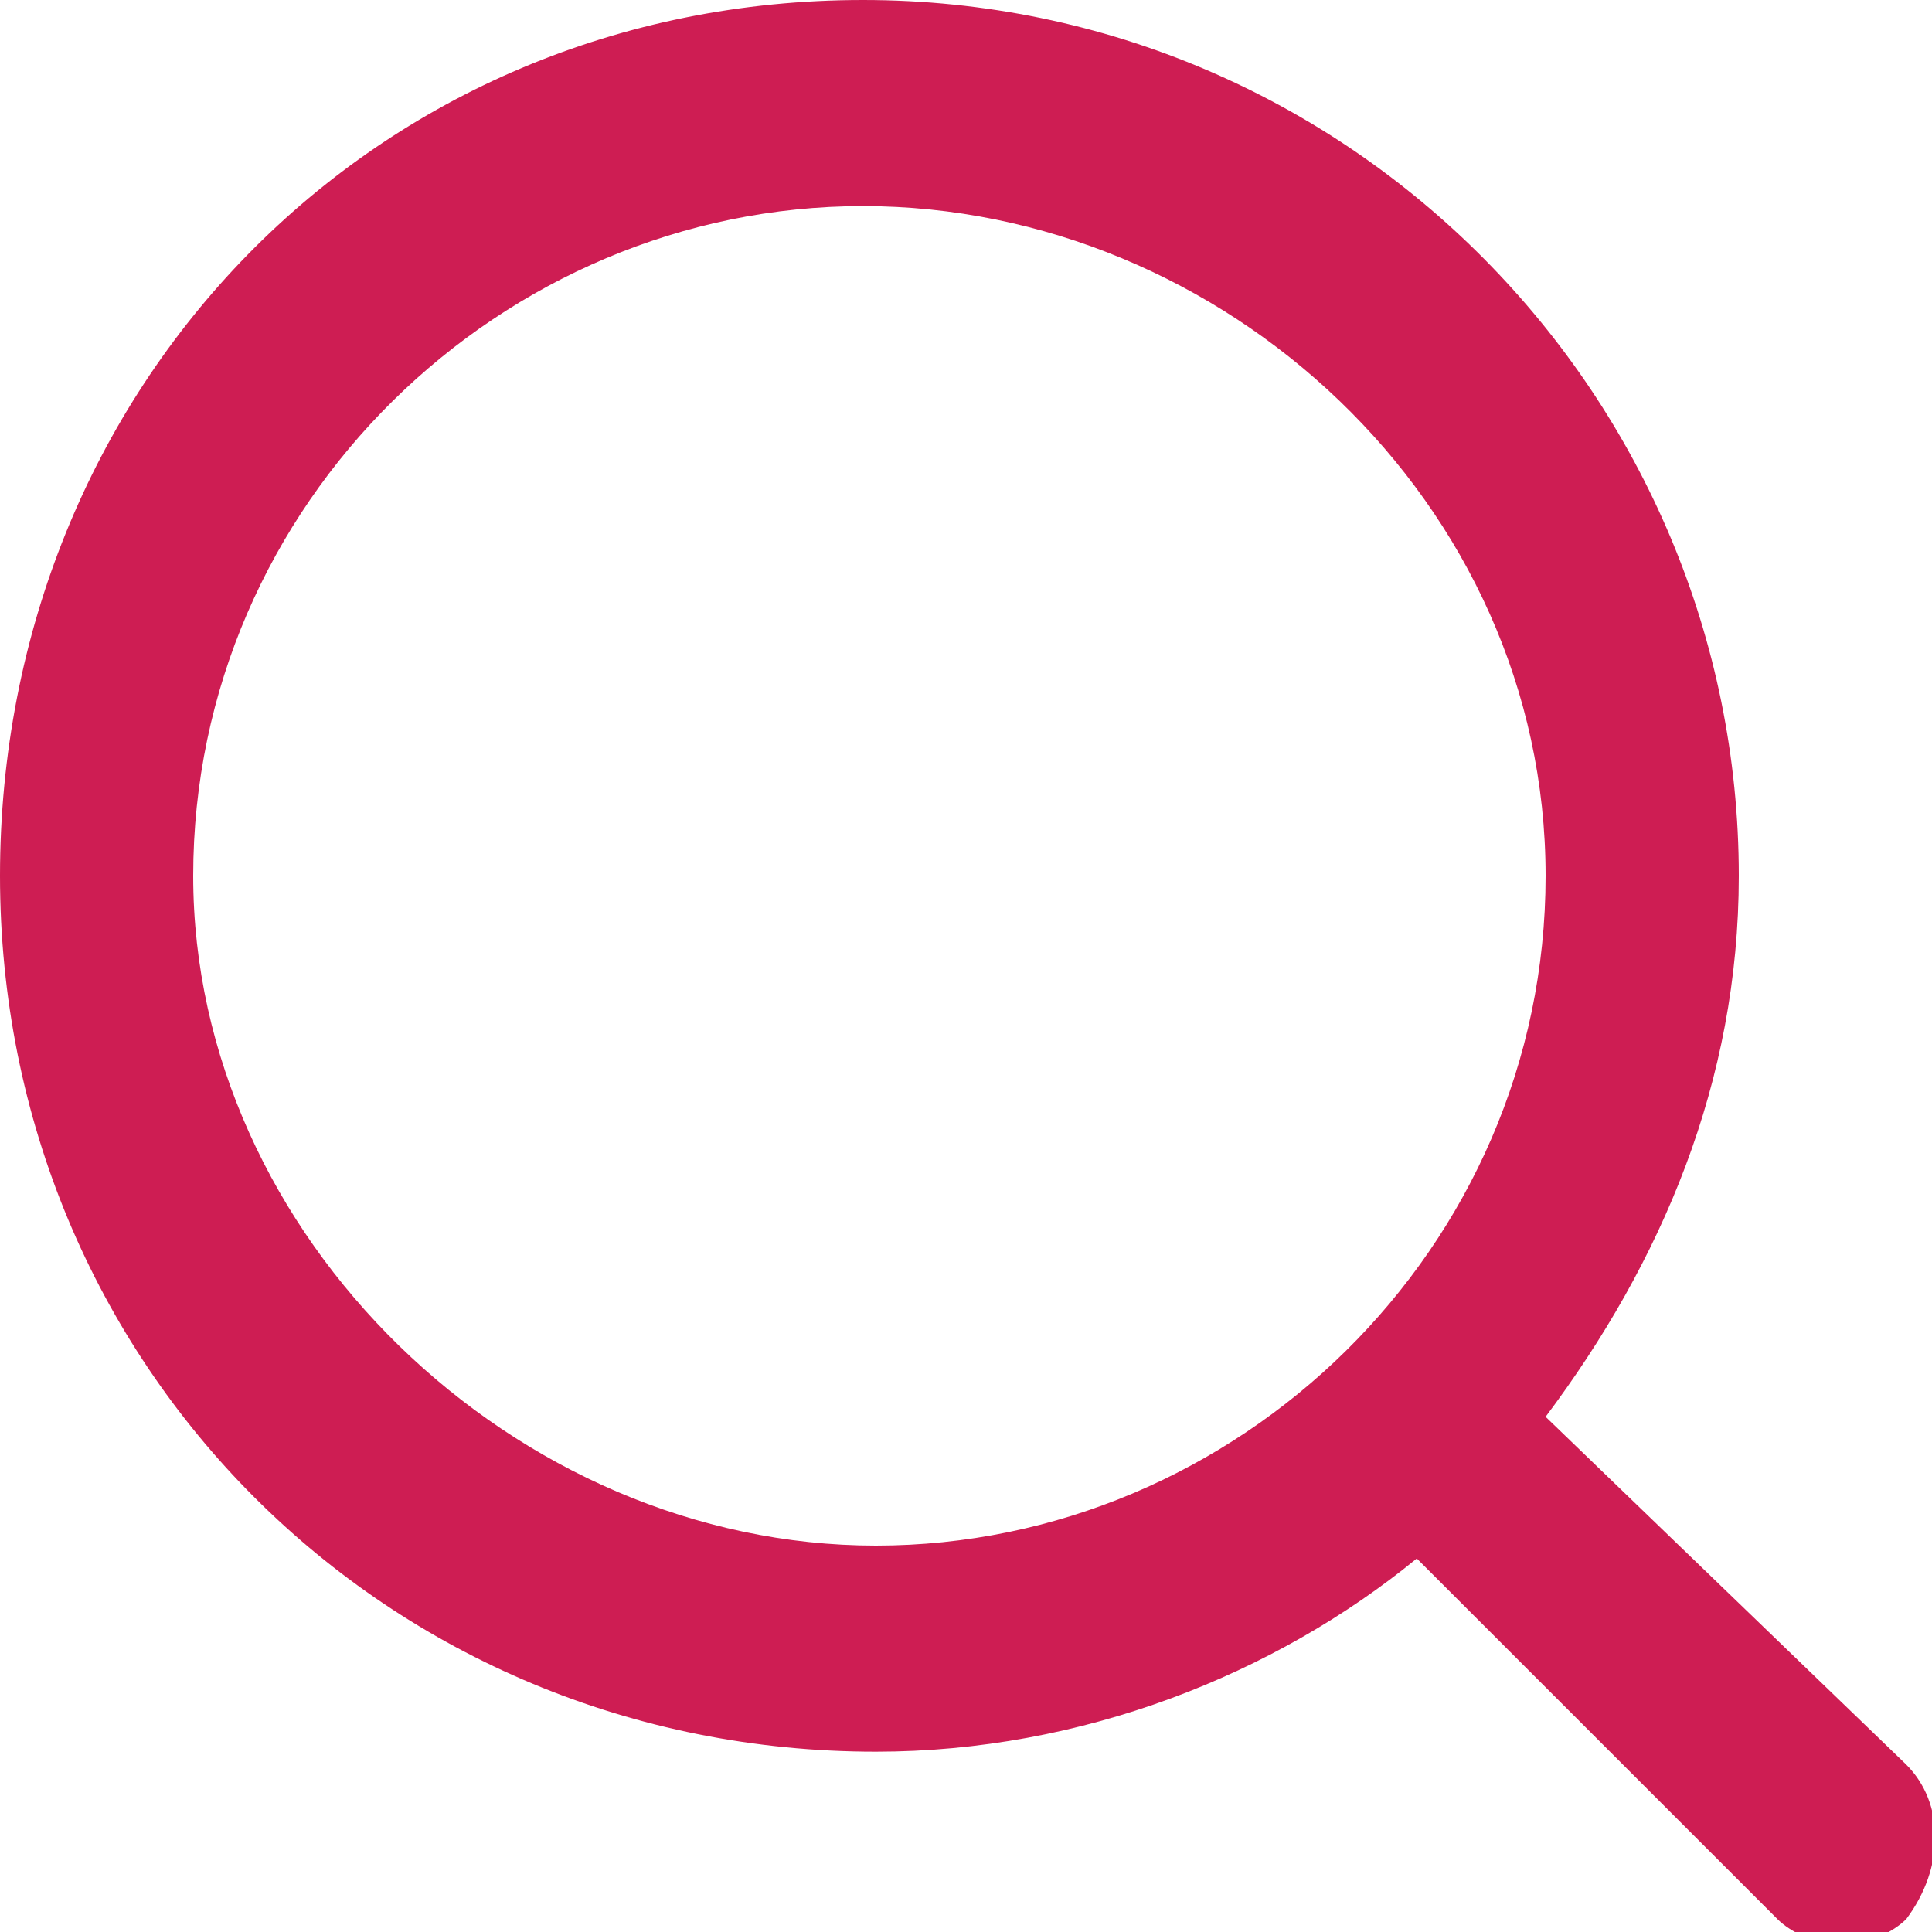
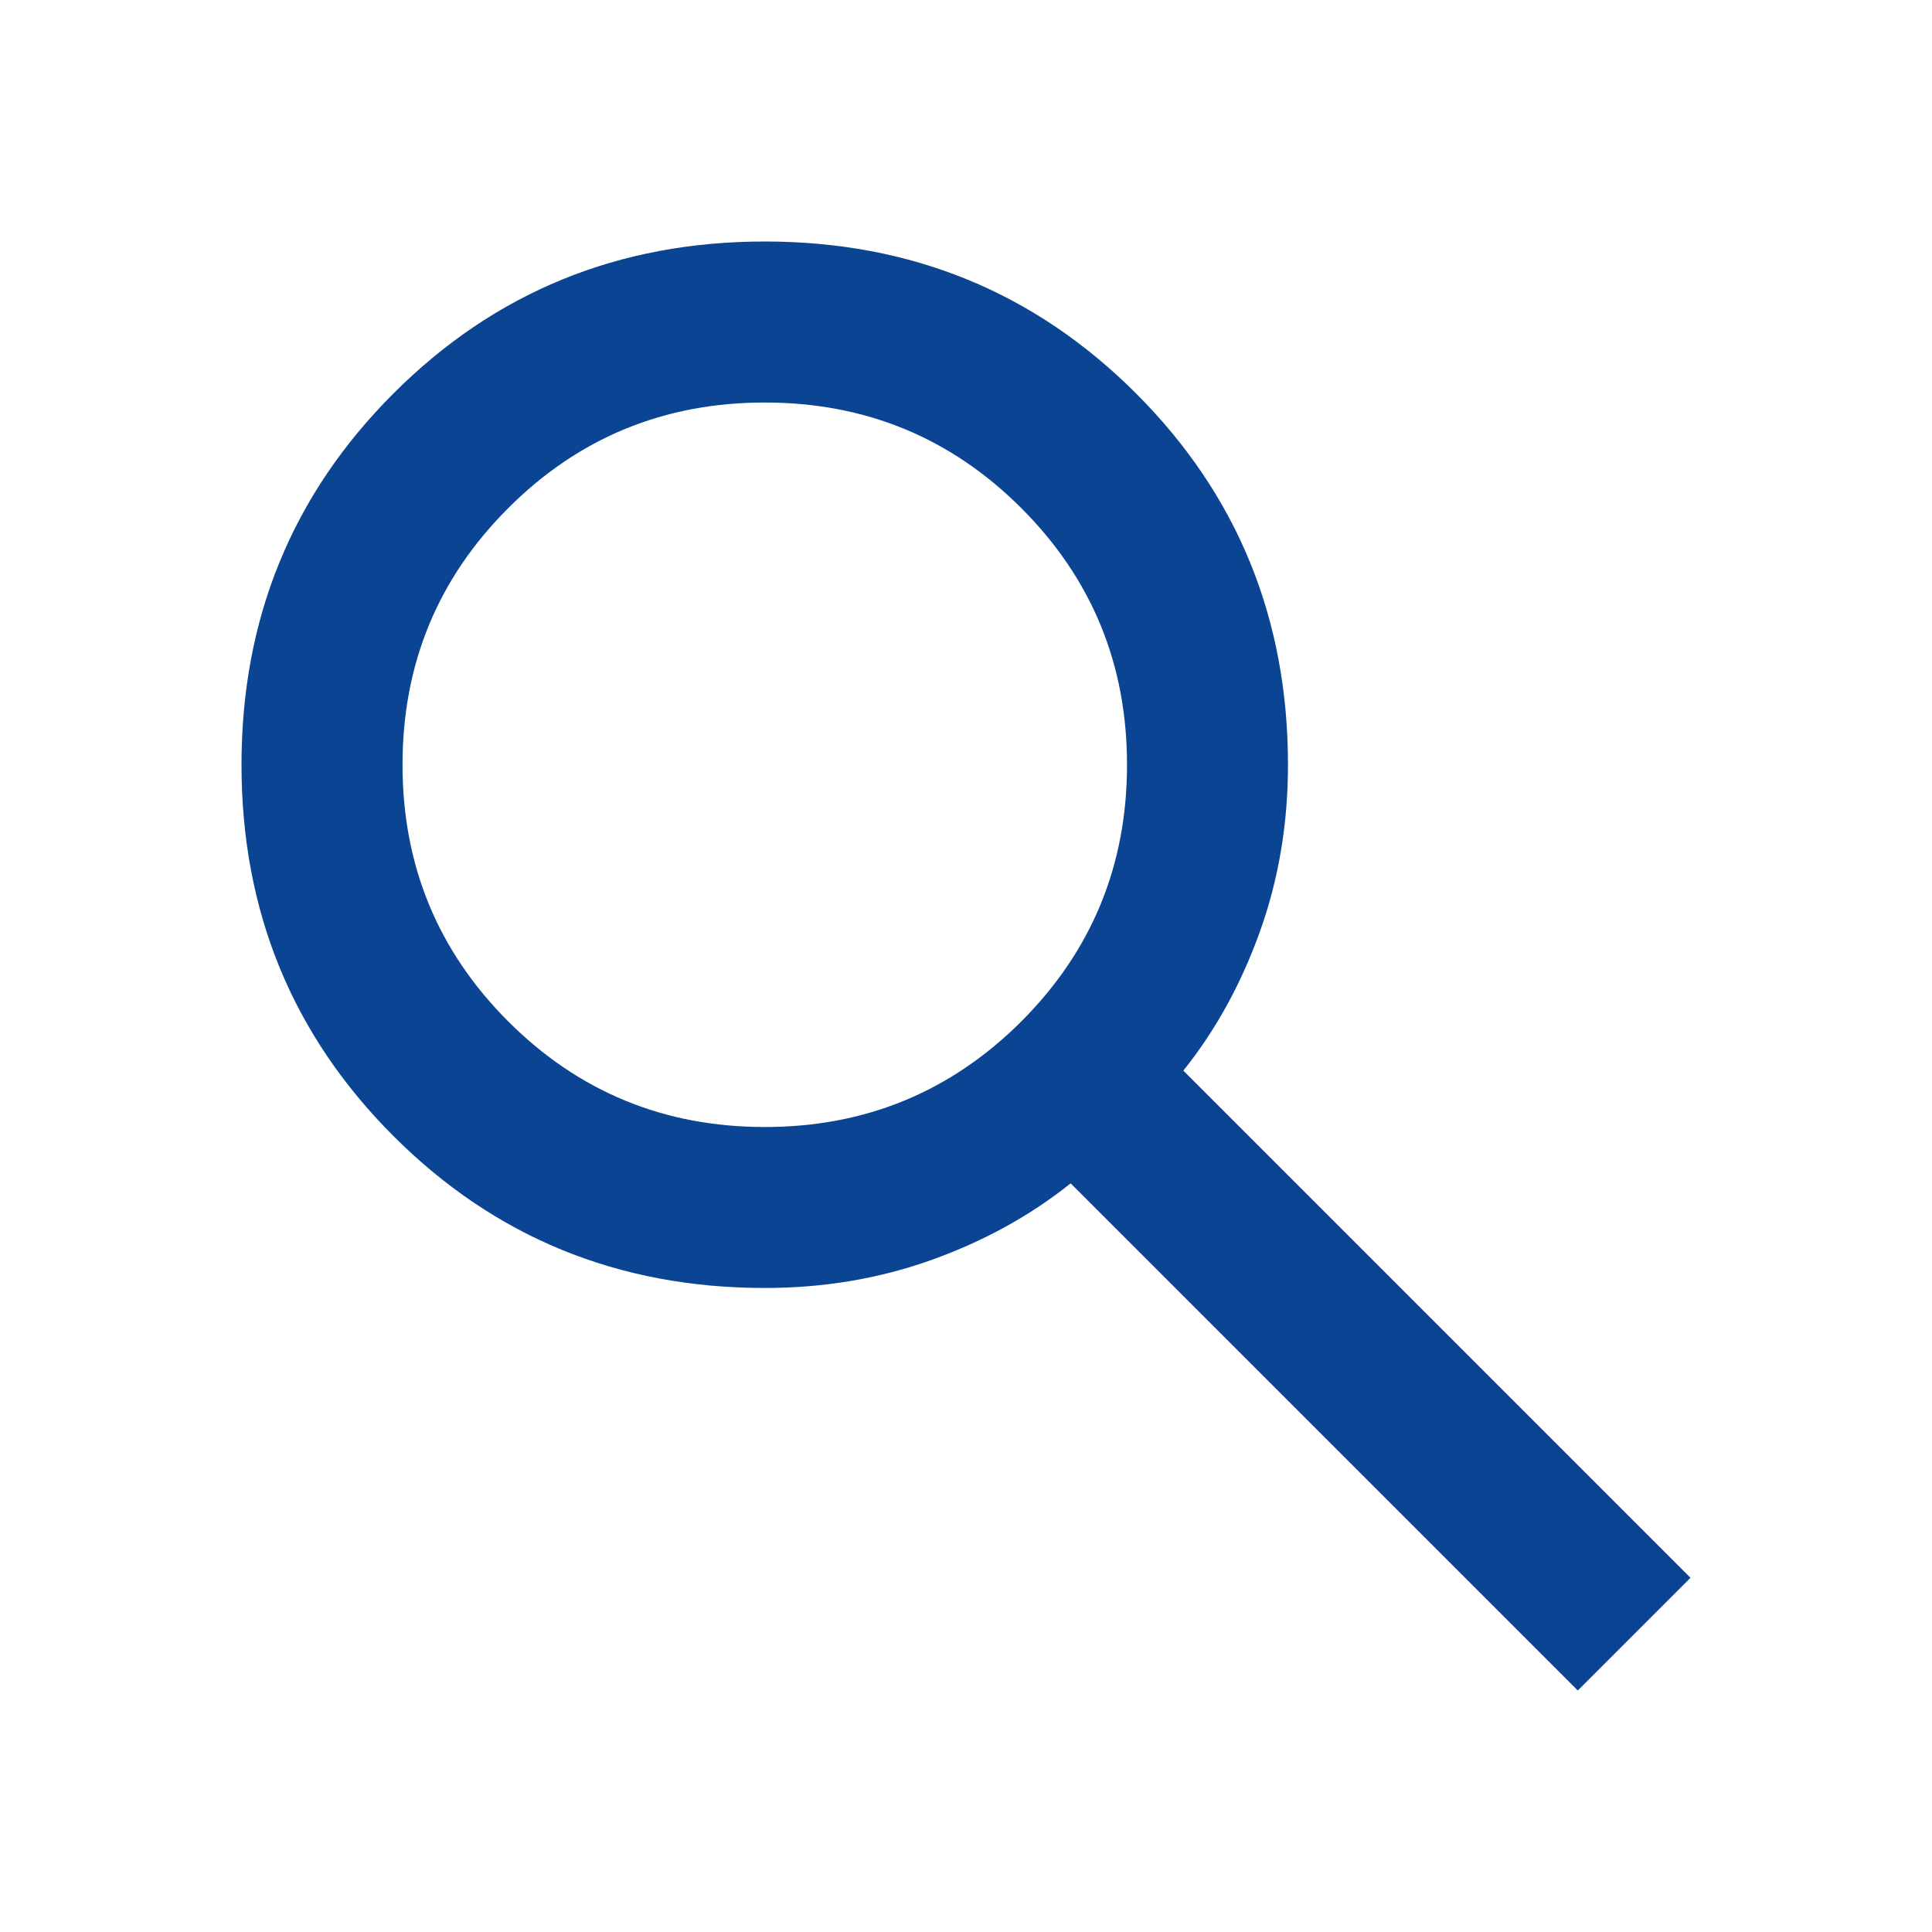
- <svg xmlns="http://www.w3.org/2000/svg" class="ct-icon" aria-hidden="true" width="15" height="15" viewBox="0 0 15 15" fill="#ce1d53">
-   <path d="M14.8,13.7L12,11c0.9-1.2,1.5-2.6,1.5-4.2c0-3.7-3-6.8-6.8-6.8S0,3,0,6.8s3,6.8,6.8,6.8c1.6,0,3.1-0.6,4.2-1.5l2.8,2.8c0.1,0.1,0.3,0.2,0.5,0.2s0.4-0.1,0.5-0.2C15.1,14.5,15.1,14,14.8,13.7z M1.5,6.8c0-2.9,2.4-5.2,5.2-5.2S12,3.9,12,6.8S9.6,12,6.8,12S1.5,9.6,1.5,6.8z" />
+ <svg xmlns="http://www.w3.org/2000/svg" width="32" height="32" viewBox="0 0 32 32" fill="none">
+   <mask id="mask0_268_170" style="mask-type:alpha" maskUnits="userSpaceOnUse" x="0" y="0" width="32" height="32">
+     <rect width="32" height="32" fill="#0A4492" />
+   </mask>
+   <g mask="url(#mask0_268_170)">
+     <path d="M26.133 28L17.733 19.6C17.067 20.133 16.3 20.556 15.433 20.867C14.567 21.178 13.644 21.333 12.667 21.333C10.244 21.333 8.194 20.494 6.517 18.817C4.839 17.139 4 15.089 4 12.667C4 10.244 4.839 8.194 6.517 6.517C8.194 4.839 10.244 4 12.667 4C15.089 4 17.139 4.839 18.817 6.517C20.494 8.194 21.333 10.244 21.333 12.667C21.333 13.644 21.178 14.567 20.867 15.433C20.556 16.3 20.133 17.067 19.6 17.733L28 26.133L26.133 28ZM12.667 18.667C14.333 18.667 15.75 18.083 16.917 16.917C18.083 15.75 18.667 14.333 18.667 12.667C18.667 11 18.083 9.583 16.917 8.417C15.75 7.25 14.333 6.667 12.667 6.667C11 6.667 9.583 7.25 8.417 8.417C7.25 9.583 6.667 11 6.667 12.667C6.667 14.333 7.25 15.75 8.417 16.917C9.583 18.083 11 18.667 12.667 18.667Z" fill="#0A4492" />
+   </g>
</svg>
